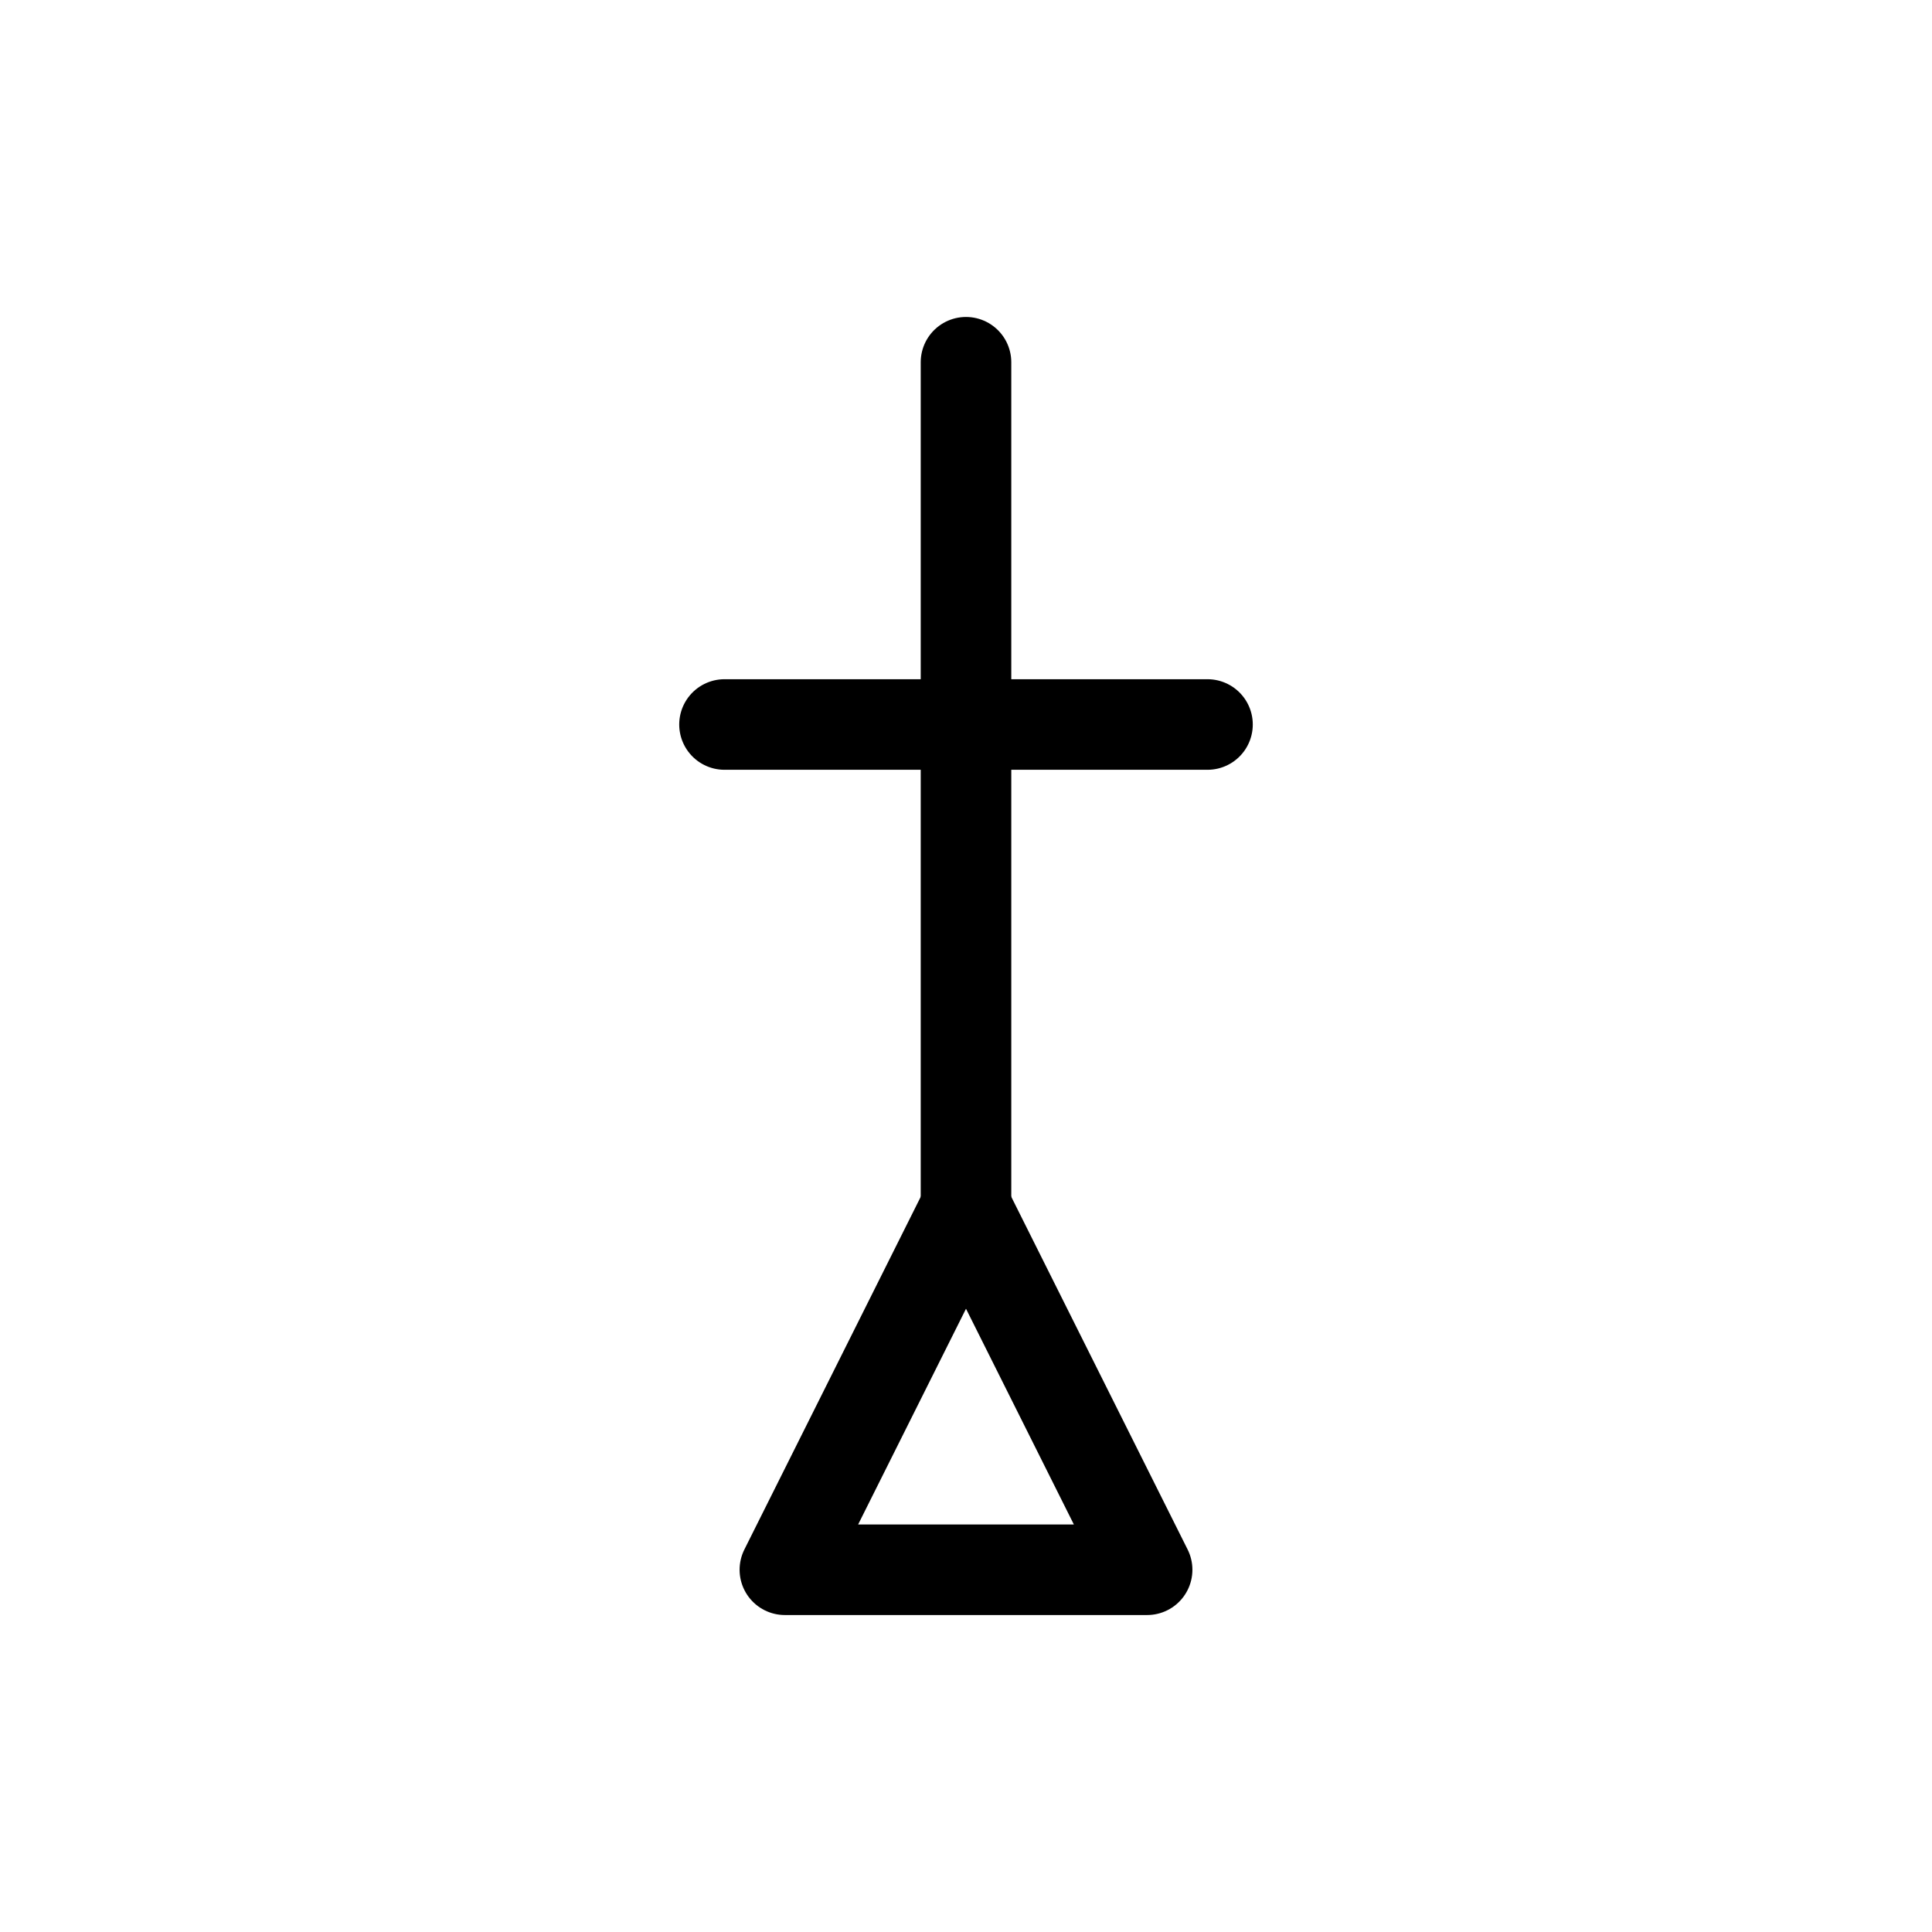
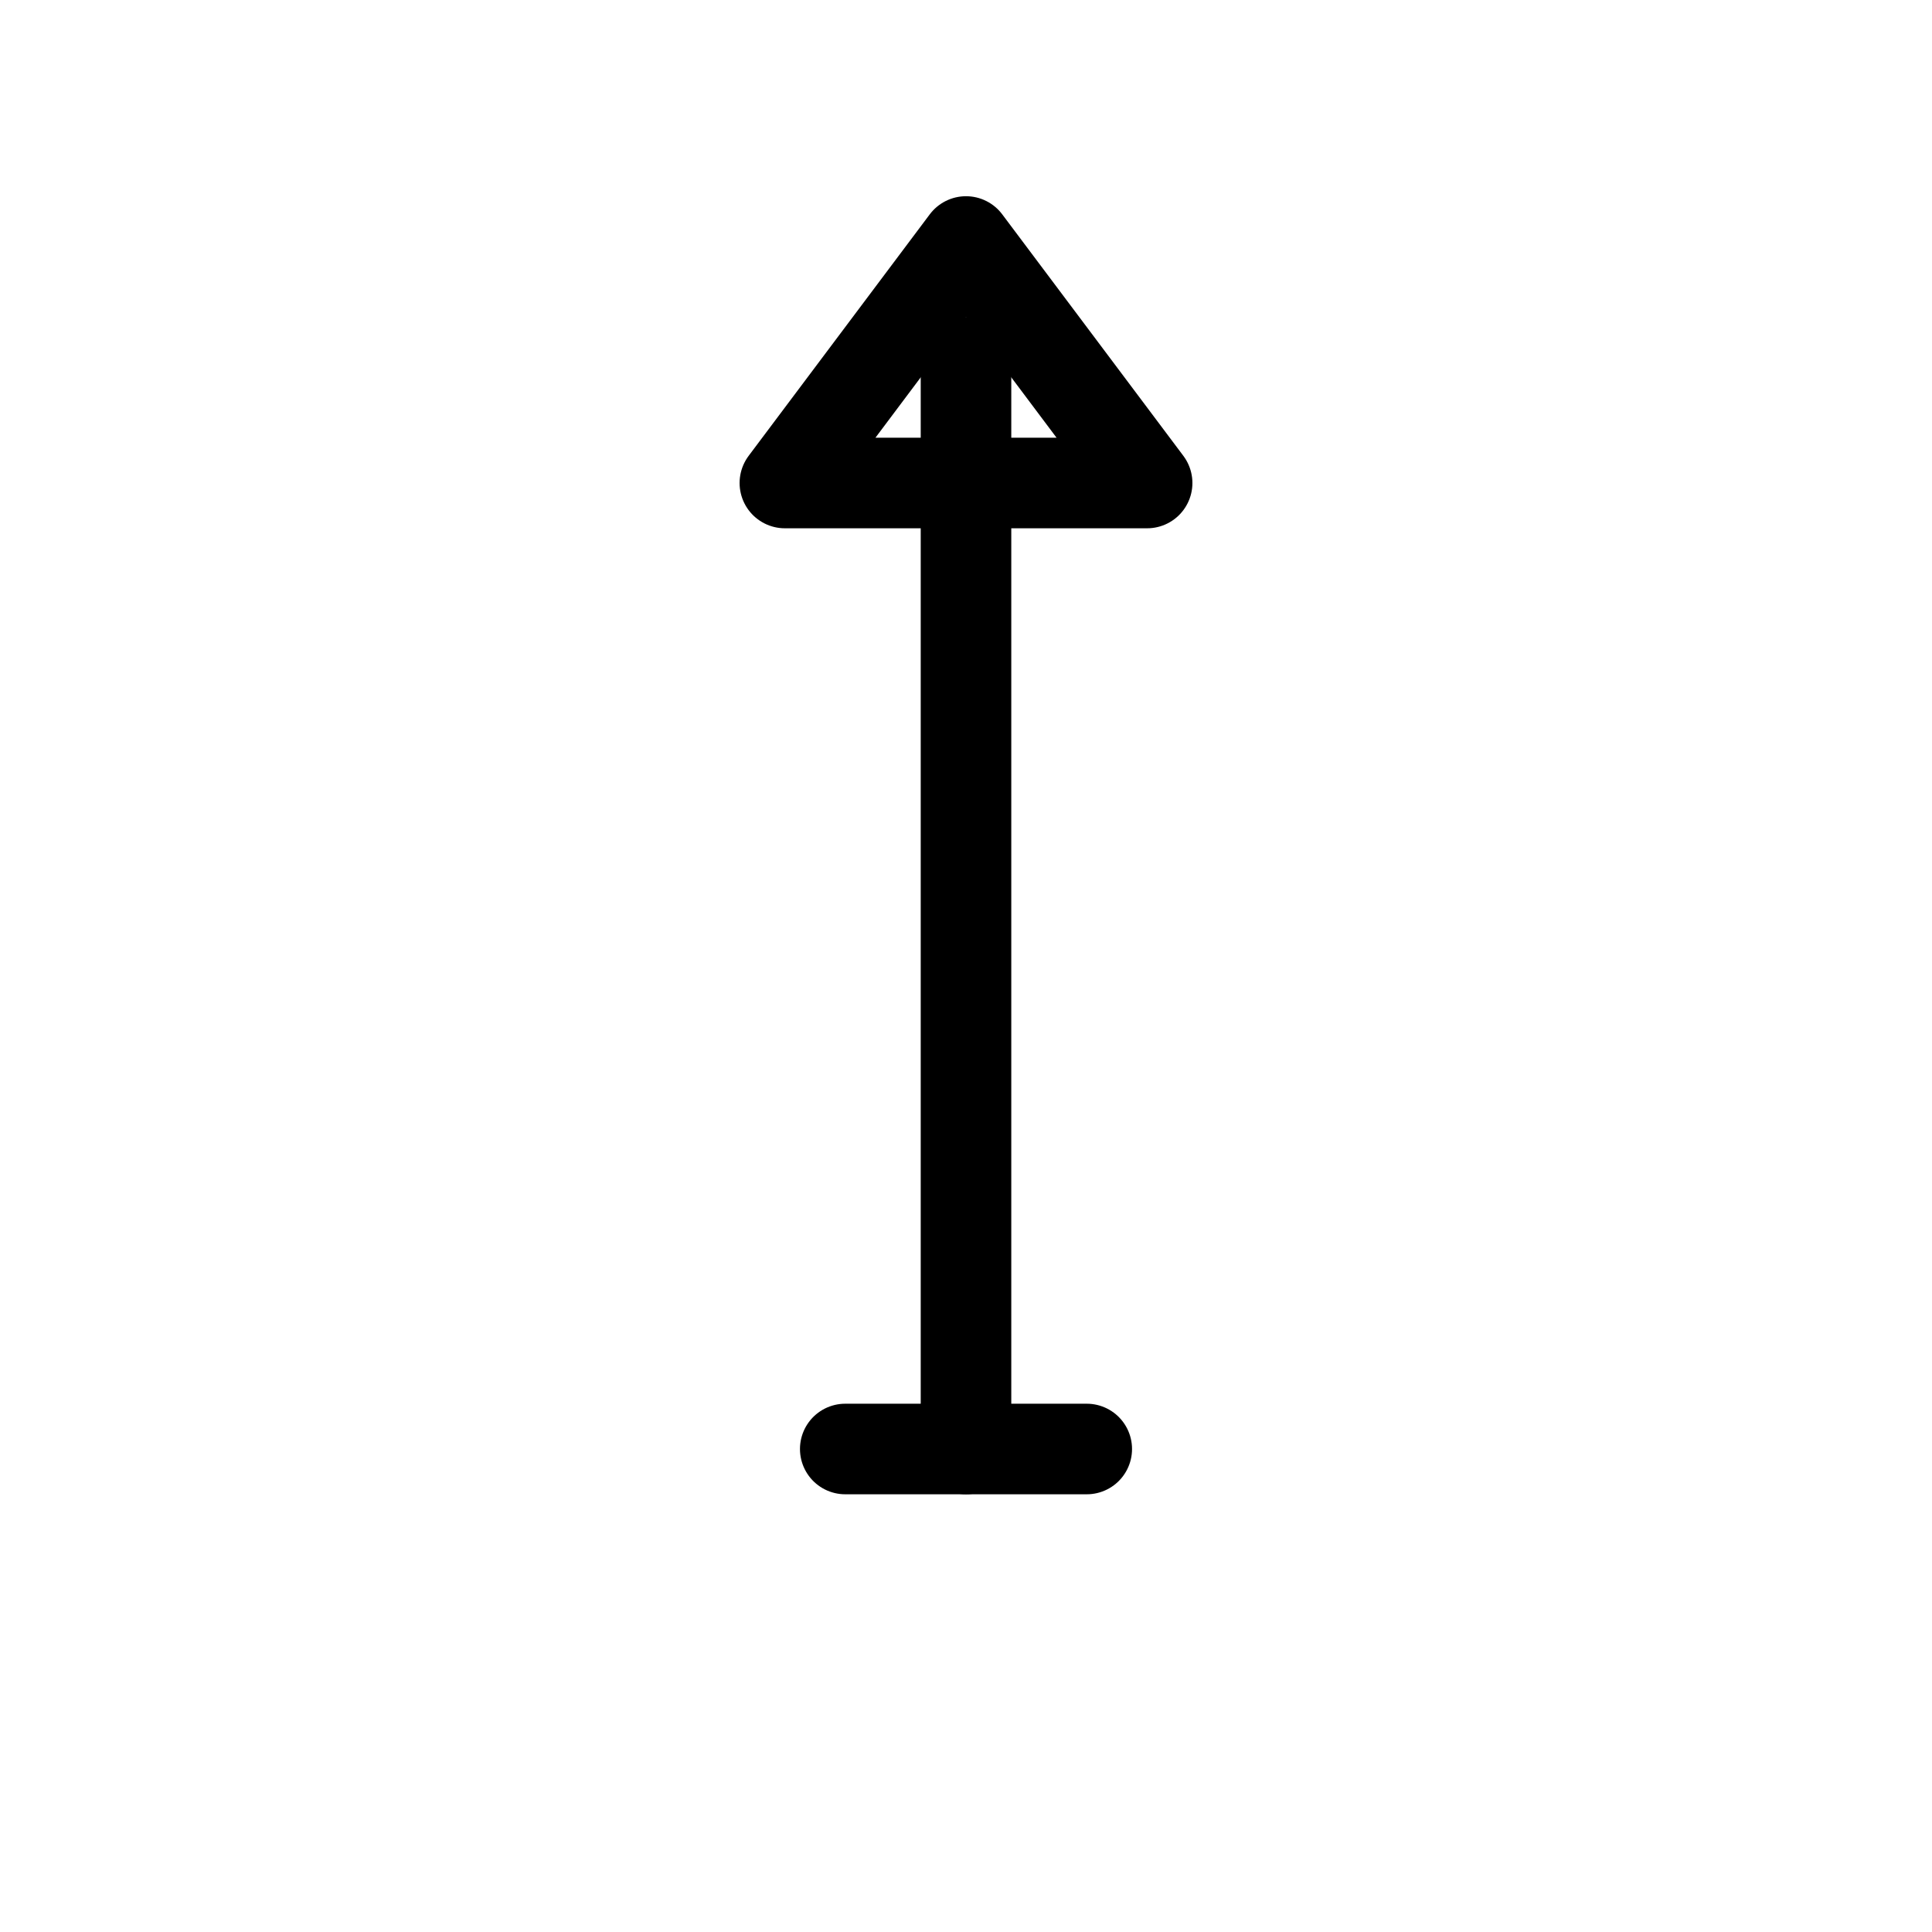
<svg xmlns="http://www.w3.org/2000/svg" viewBox="0 0 64 64">
  <g id="icon" fill="none" stroke="currentColor" stroke-width="3" stroke-linecap="round" stroke-linejoin="round">
-     <path d="M32 12v28" />
-     <path d="M24 24h16" />
-     <path d="M32 40l-6 12h12z" />
+     <path d="M32 12v36" />
+     <path d="M28 48h8" />
+     <path d="M32 8l6 8H26z" />
  </g>
</svg>
